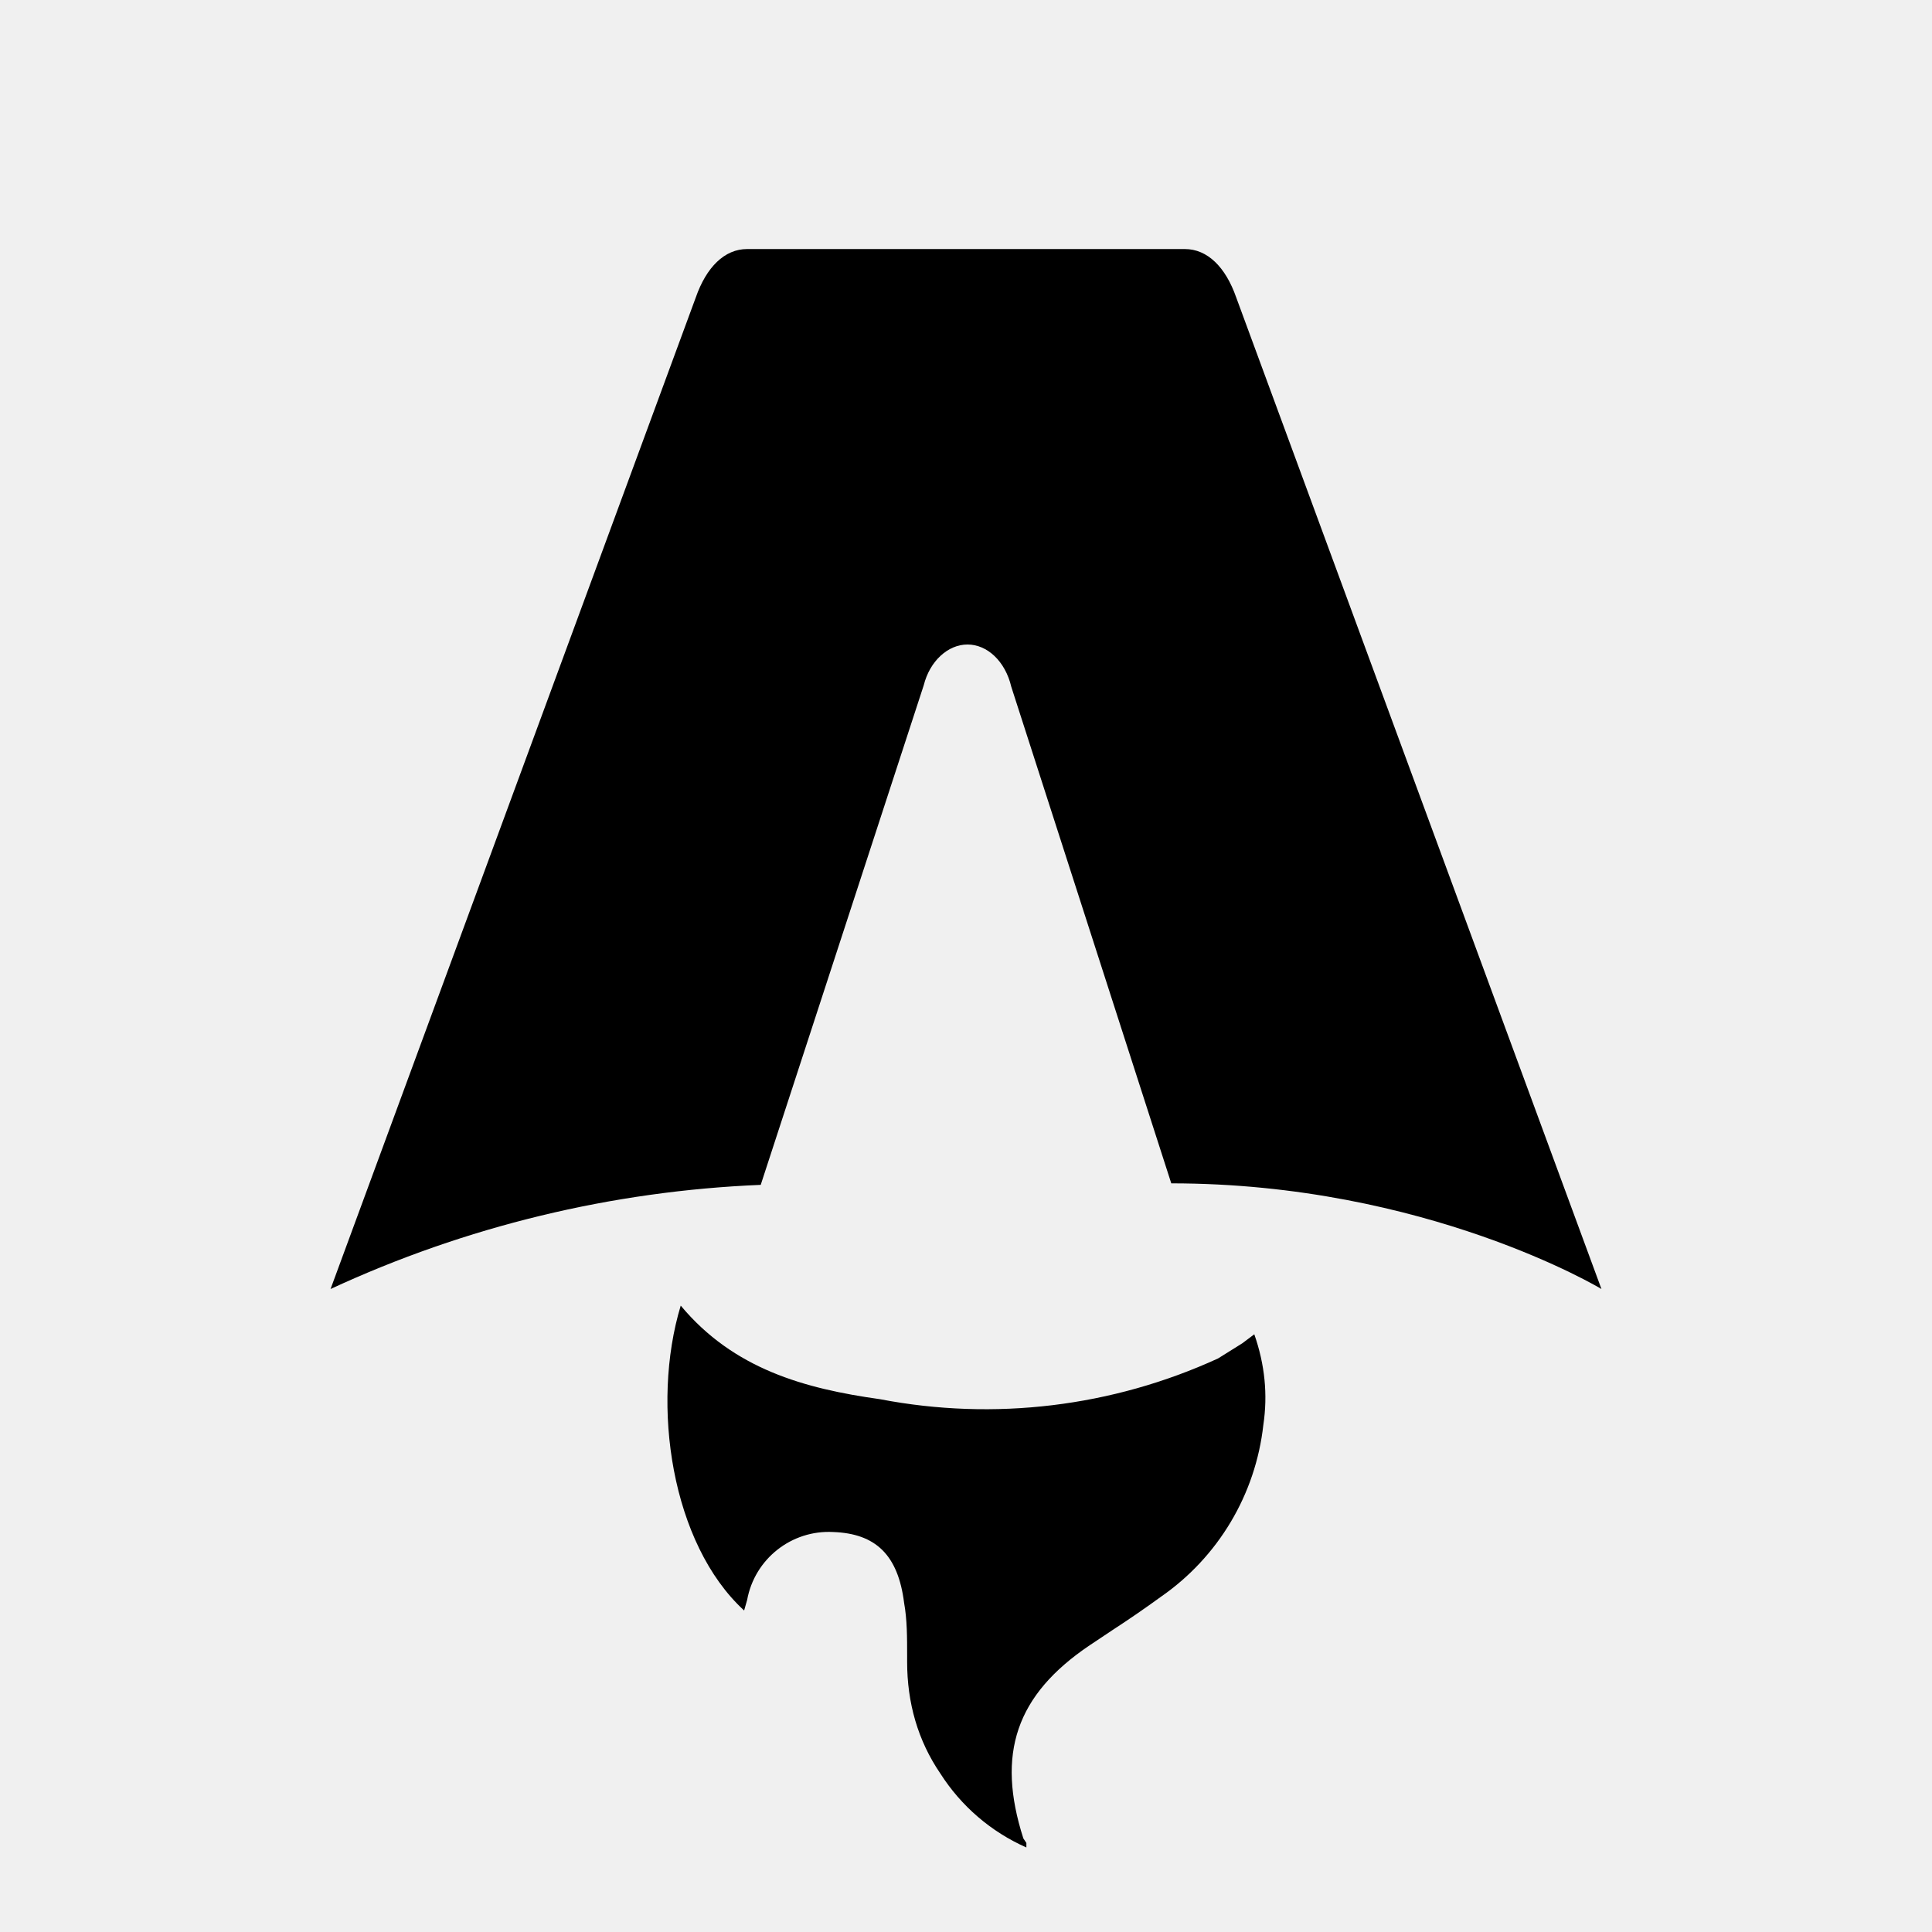
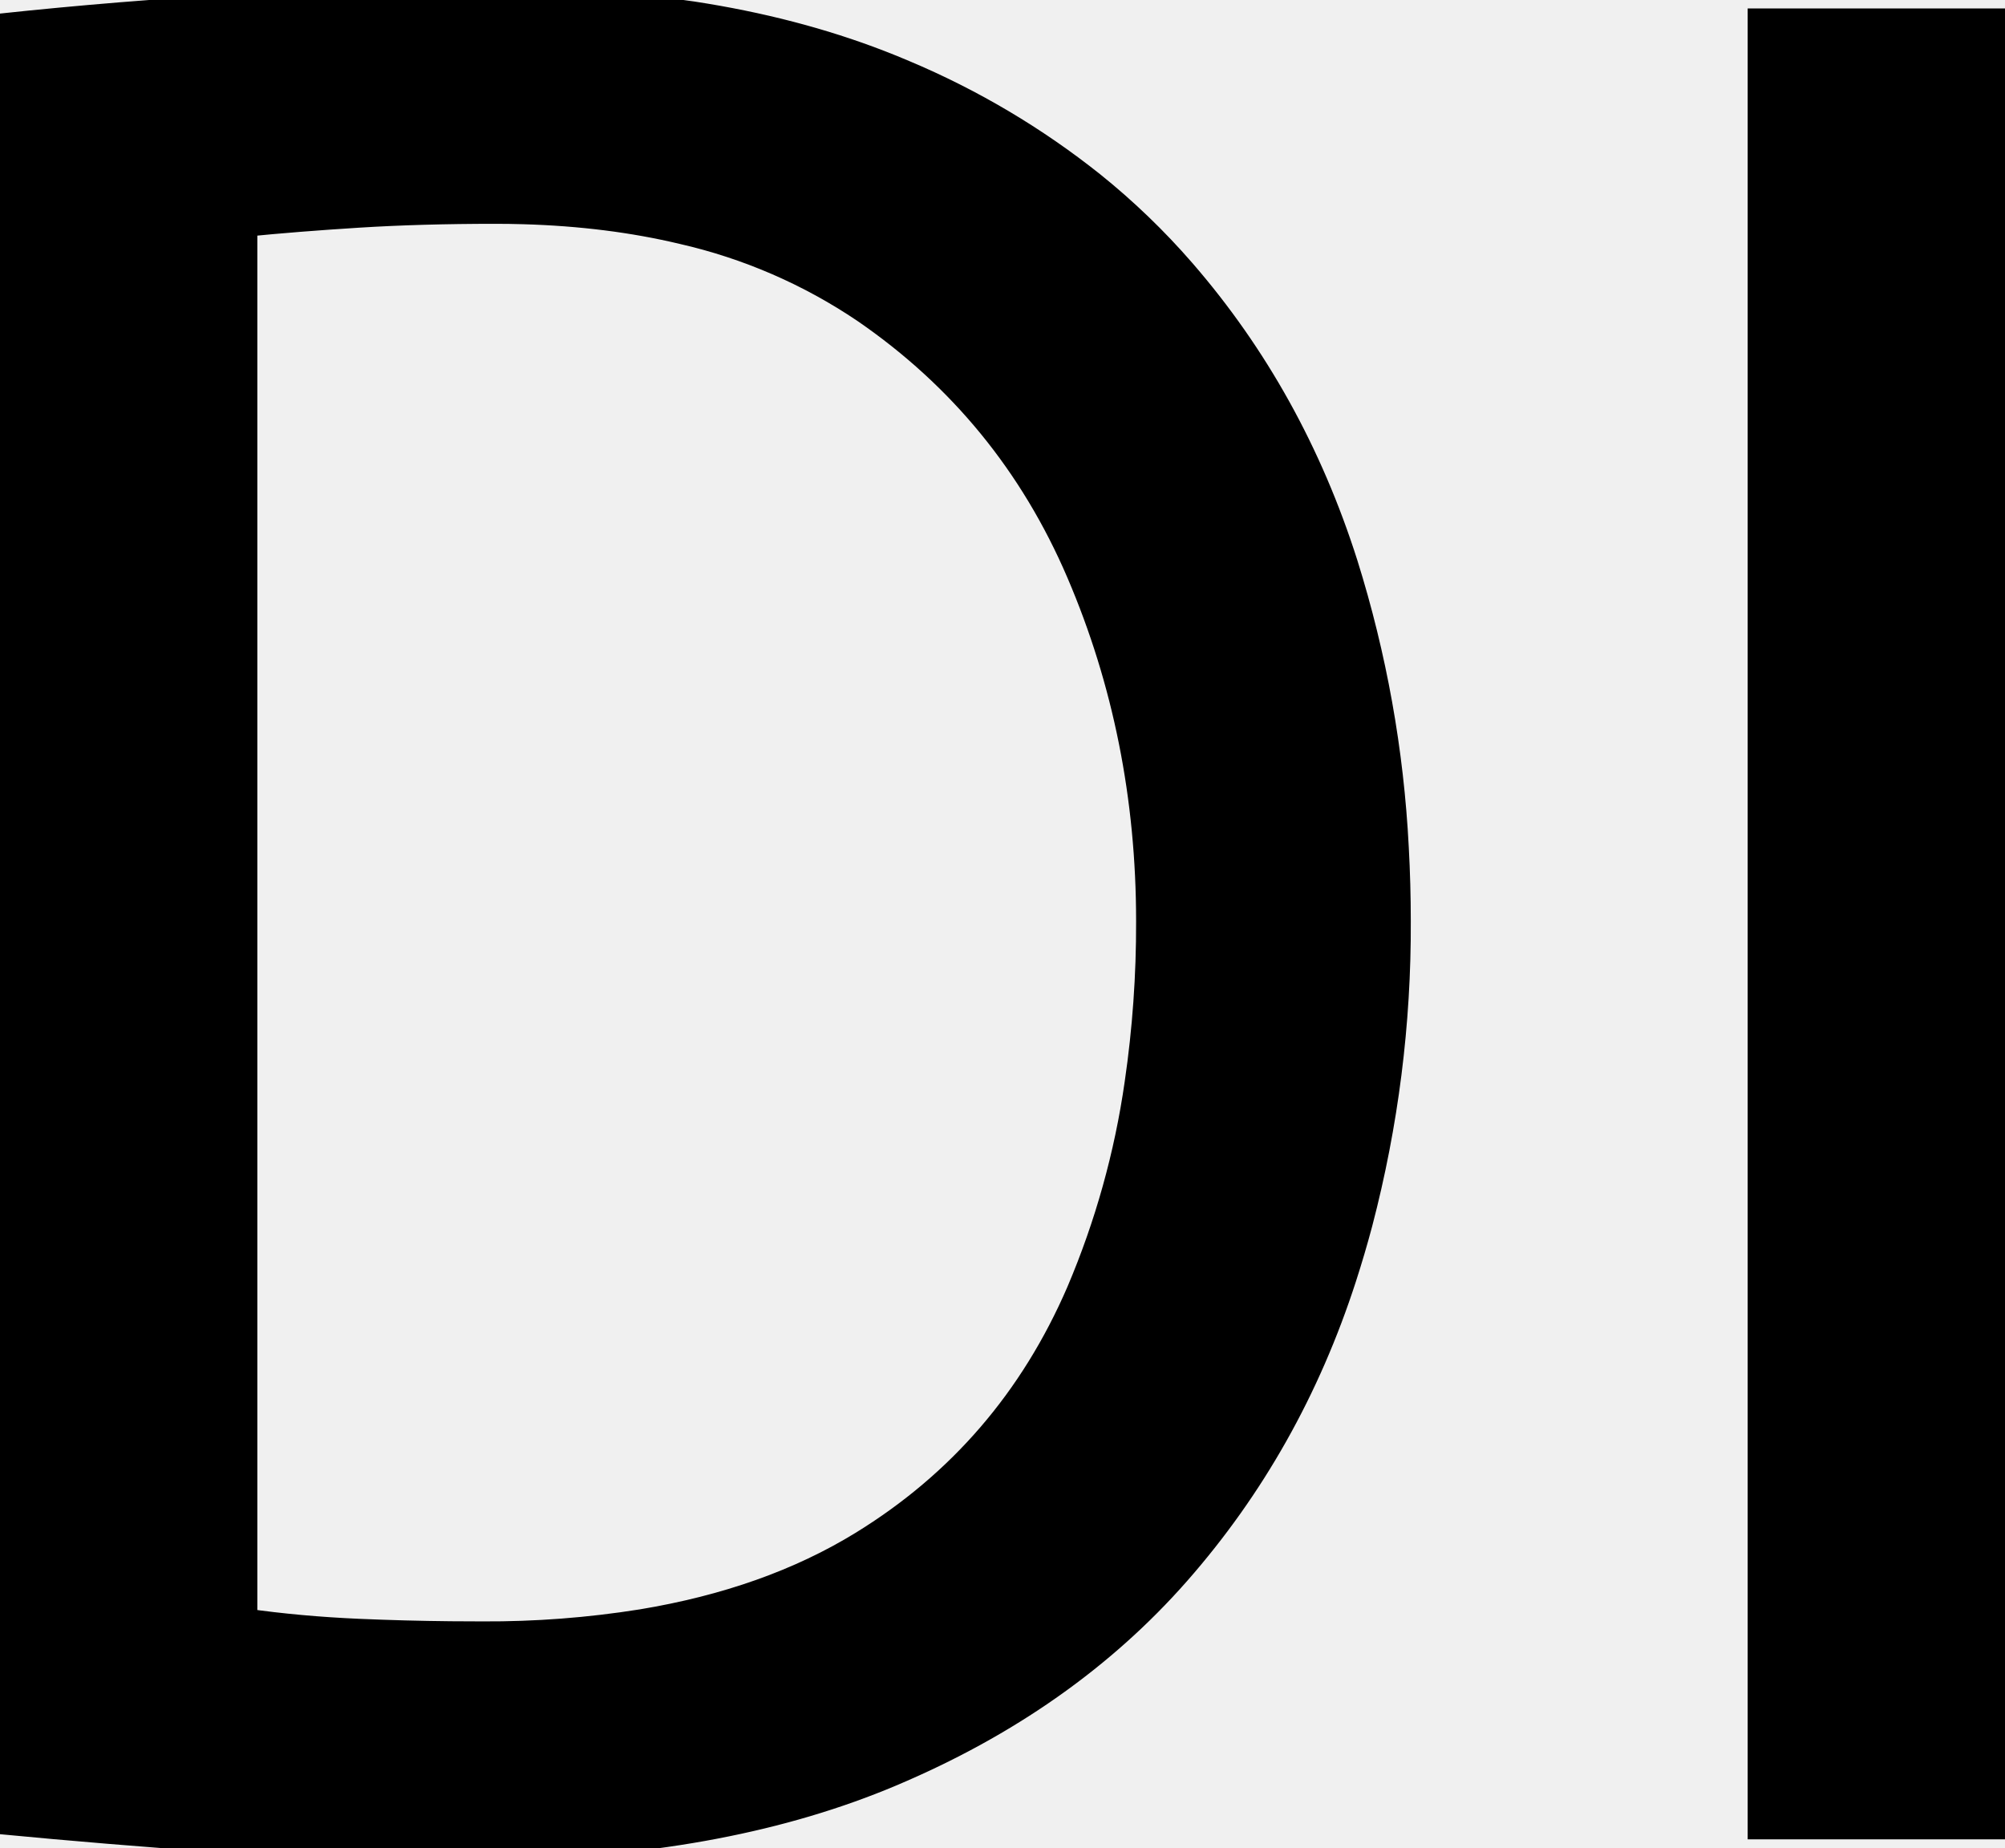
- <svg xmlns="http://www.w3.org/2000/svg" fill="none" viewBox="0 0 128 128">
-   <path d="M50.4 78.5a75.1 75.1 0 0 0-28.5 6.9l24.2-65.7c.7-2 1.9-3.2 3.4-3.2h29c1.5 0 2.7 1.2 3.4 3.2l24.2 65.7s-11.6-7-28.5-7L67 45.5c-.4-1.7-1.6-2.8-2.9-2.8-1.3 0-2.5 1.1-2.9 2.7L50.4 78.5Zm-1.1 28.2Zm-4.2-20.2c-2 6.6-.6 15.8 4.2 20.2a17.5 17.5 0 0 1 .2-.7 5.5 5.5 0 0 1 5.7-4.5c2.8.1 4.3 1.5 4.7 4.7.2 1.1.2 2.3.2 3.5v.4c0 2.7.7 5.2 2.2 7.4a13 13 0 0 0 5.7 4.9v-.3l-.2-.3c-1.8-5.6-.5-9.5 4.4-12.8l1.5-1a73 73 0 0 0 3.2-2.2 16 16 0 0 0 6.8-11.4c.3-2 .1-4-.6-6l-.8.6-1.6 1a37 37 0 0 1-22.4 2.7c-5-.7-9.7-2-13.2-6.2Z" />
-   <style>
-         path { fill: #000; }
-         @media (prefers-color-scheme: dark) {
-             path { fill: #FFF; }
-         }
-     </style>
+ <svg xmlns="http://www.w3.org/2000/svg" width="77.7" height="71.6" viewBox="0 0 77.7 71.6">
+   <g id="svgGroup" stroke-linecap="round" fill-rule="evenodd" font-size="9pt" stroke="#000" stroke-width="0.25mm" fill="#000" style="stroke:#000;stroke-width:0.25mm;fill:#000">
+     <path d="M 0 70.6 L 0 1 Q 4.7 0.5 9.2 0.25 A 151.31 151.31 0 0 1 13.386 0.08 Q 16.238 0 19.5 0 A 48.608 48.608 0 0 1 26.844 0.527 Q 30.778 1.129 34.11 2.418 A 29.198 29.198 0 0 1 35.05 2.8 A 30.978 30.978 0 0 1 42.339 7.121 A 27.223 27.223 0 0 1 45.85 10.5 Q 50.1 15.4 52.15 21.85 A 44.256 44.256 0 0 1 54.122 32.846 A 51.506 51.506 0 0 1 54.2 35.7 A 45.309 45.309 0 0 1 52.719 47.398 A 41.802 41.802 0 0 1 52.1 49.5 Q 50 56 45.65 60.95 Q 41.3 65.9 34.55 68.75 Q 28.275 71.4 19.709 71.586 A 60.192 60.192 0 0 1 18.4 71.6 A 186.98 186.98 0 0 1 14.329 71.558 Q 12.315 71.514 10.522 71.425 A 101.5 101.5 0 0 1 8.45 71.3 Q 4.2 71 0 70.6 Z M 9.5 8.7 L 9.5 62.8 Q 11.6 63.1 13.9 63.2 A 107.265 107.265 0 0 0 17.463 63.294 A 121.297 121.297 0 0 0 18.7 63.3 A 37.906 37.906 0 0 0 24.864 62.829 Q 29.793 62.015 33.4 59.8 Q 39.1 56.3 41.8 50.05 A 32.292 32.292 0 0 0 44.054 41.976 A 42.502 42.502 0 0 0 44.5 35.7 Q 44.5 28.5 41.8 22.2 Q 39.1 15.9 33.5 12.05 A 20.895 20.895 0 0 0 26.448 8.991 Q 23.607 8.312 20.296 8.216 A 38.008 38.008 0 0 0 19.2 8.2 Q 16.3 8.2 13.9 8.35 Q 11.5 8.5 9.5 8.7 Z" id="0" vector-effect="non-scaling-stroke" />
+     <path d="M 77.7 70.8 L 68.2 70.8 L 68.2 0.8 L 77.7 0.8 L 77.7 70.8 Z" id="1" vector-effect="non-scaling-stroke" />
+   </g>
</svg>
